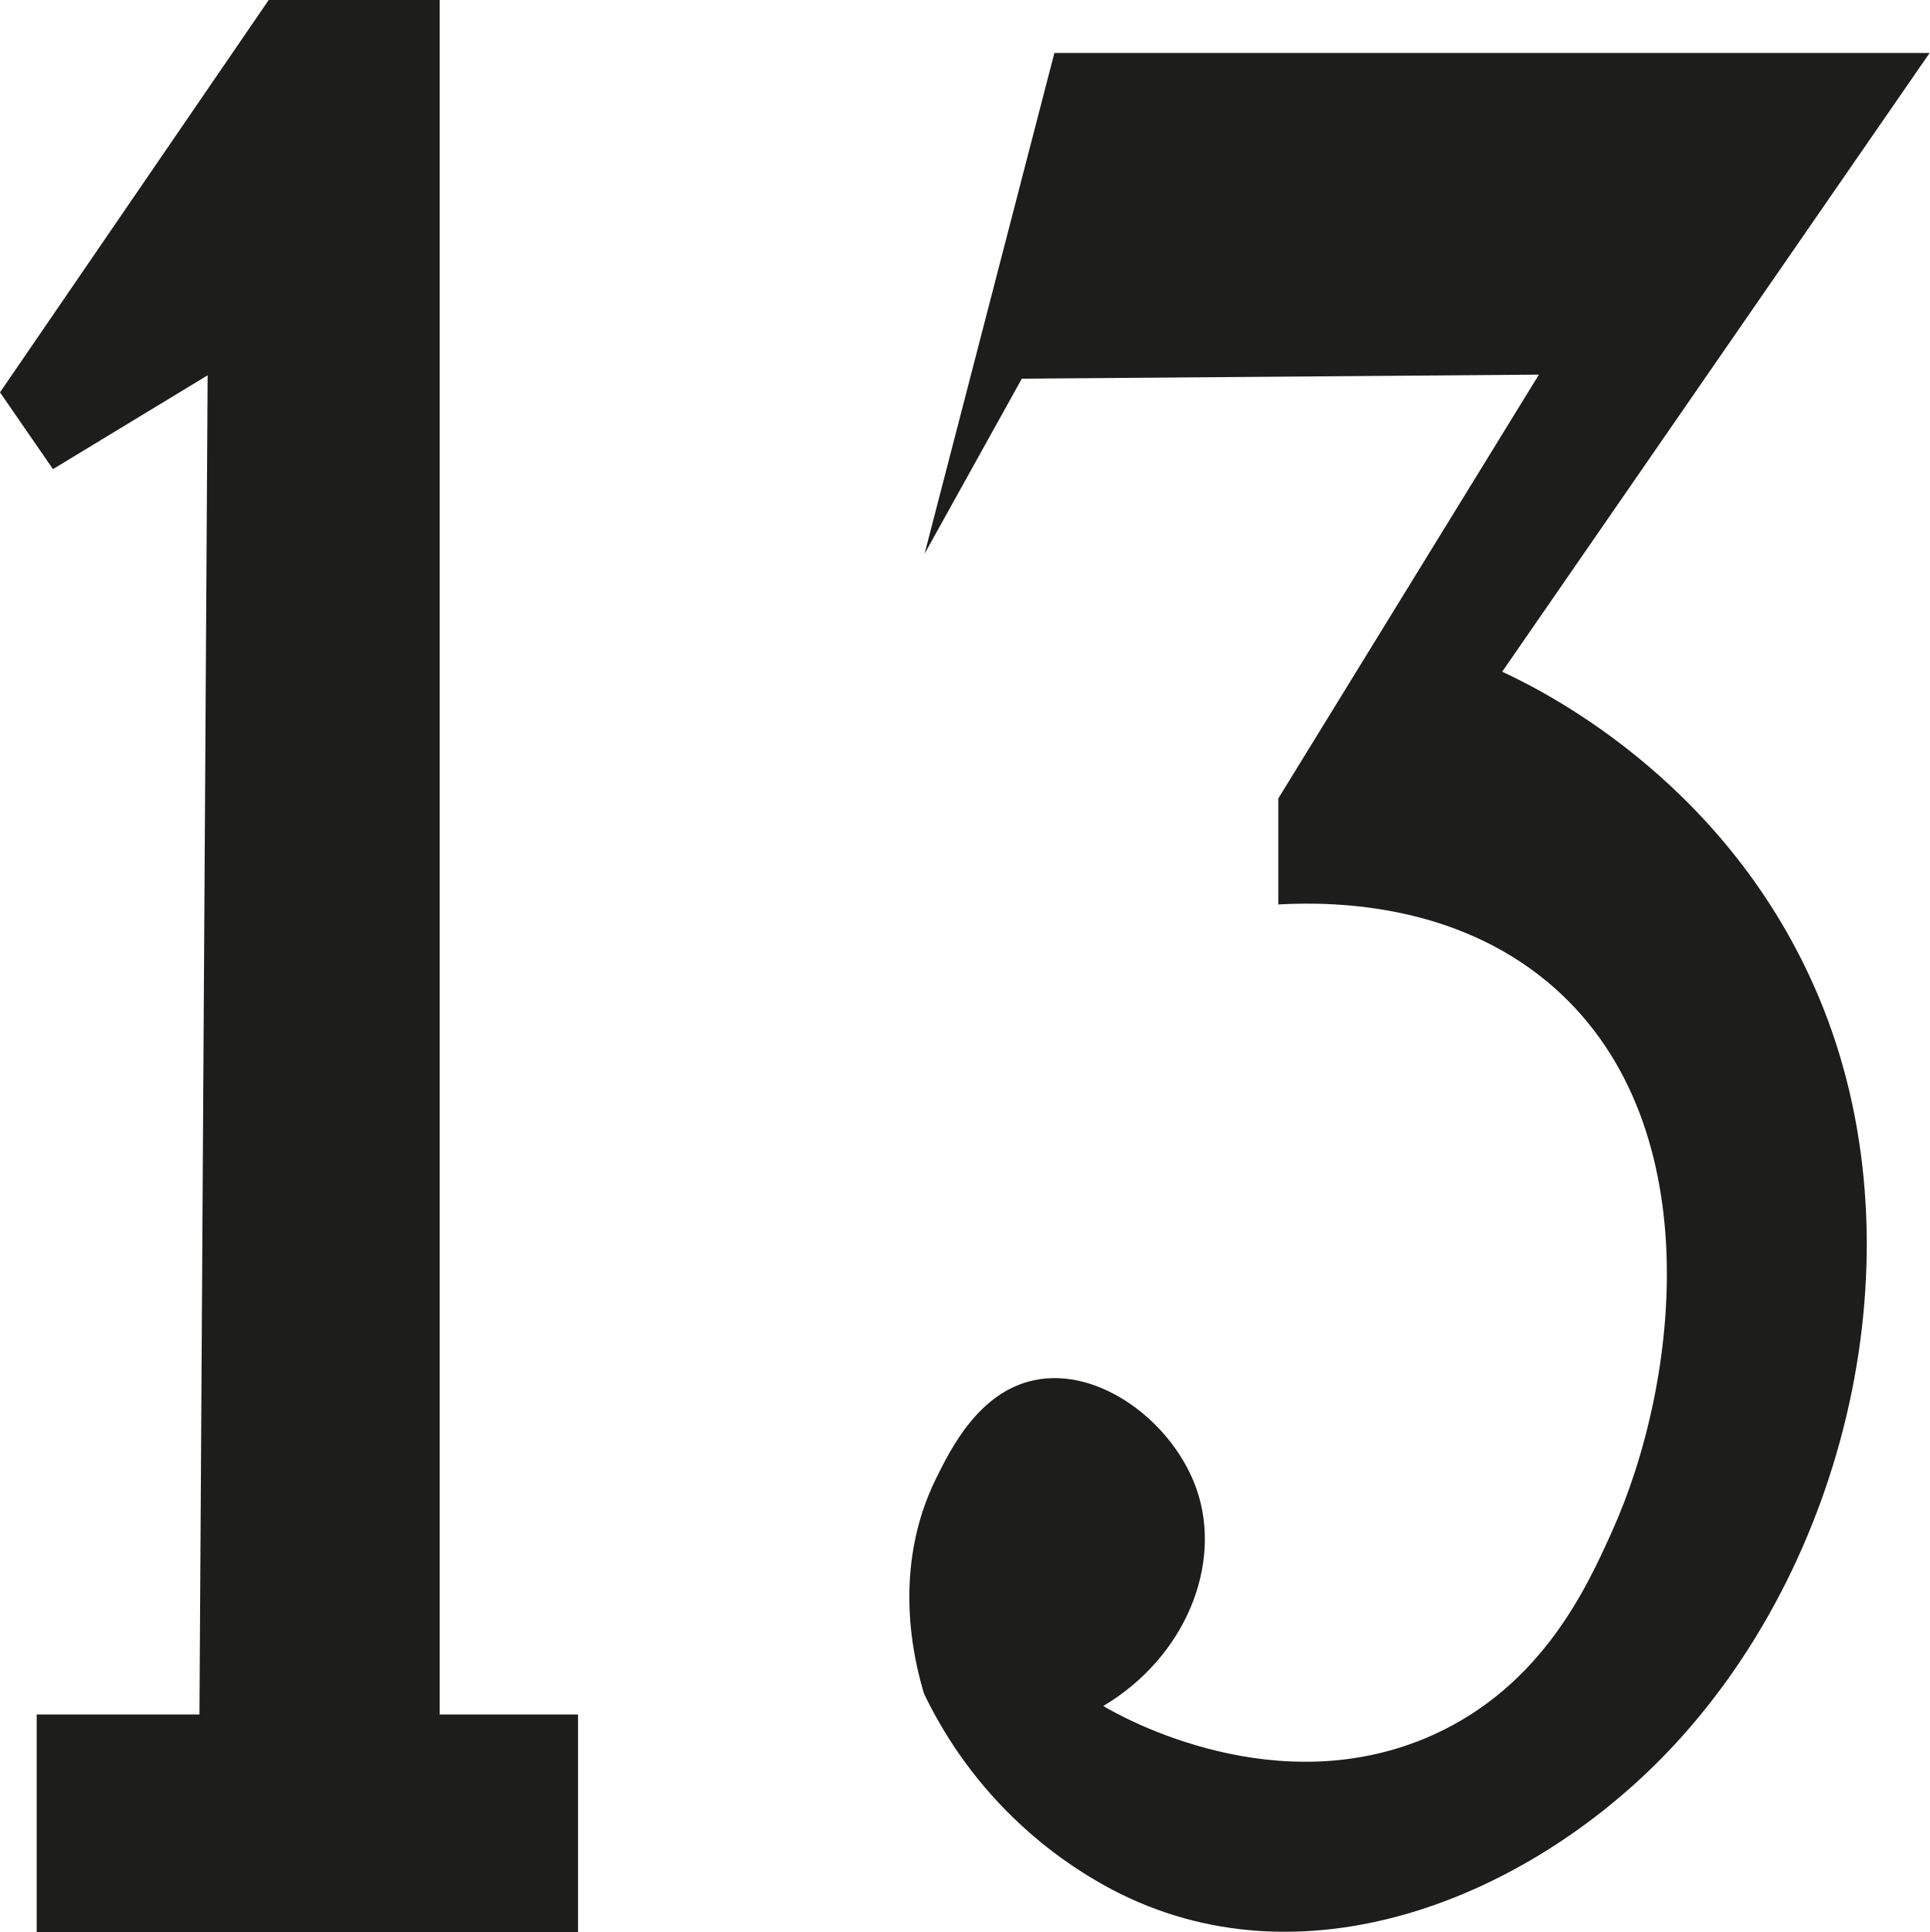
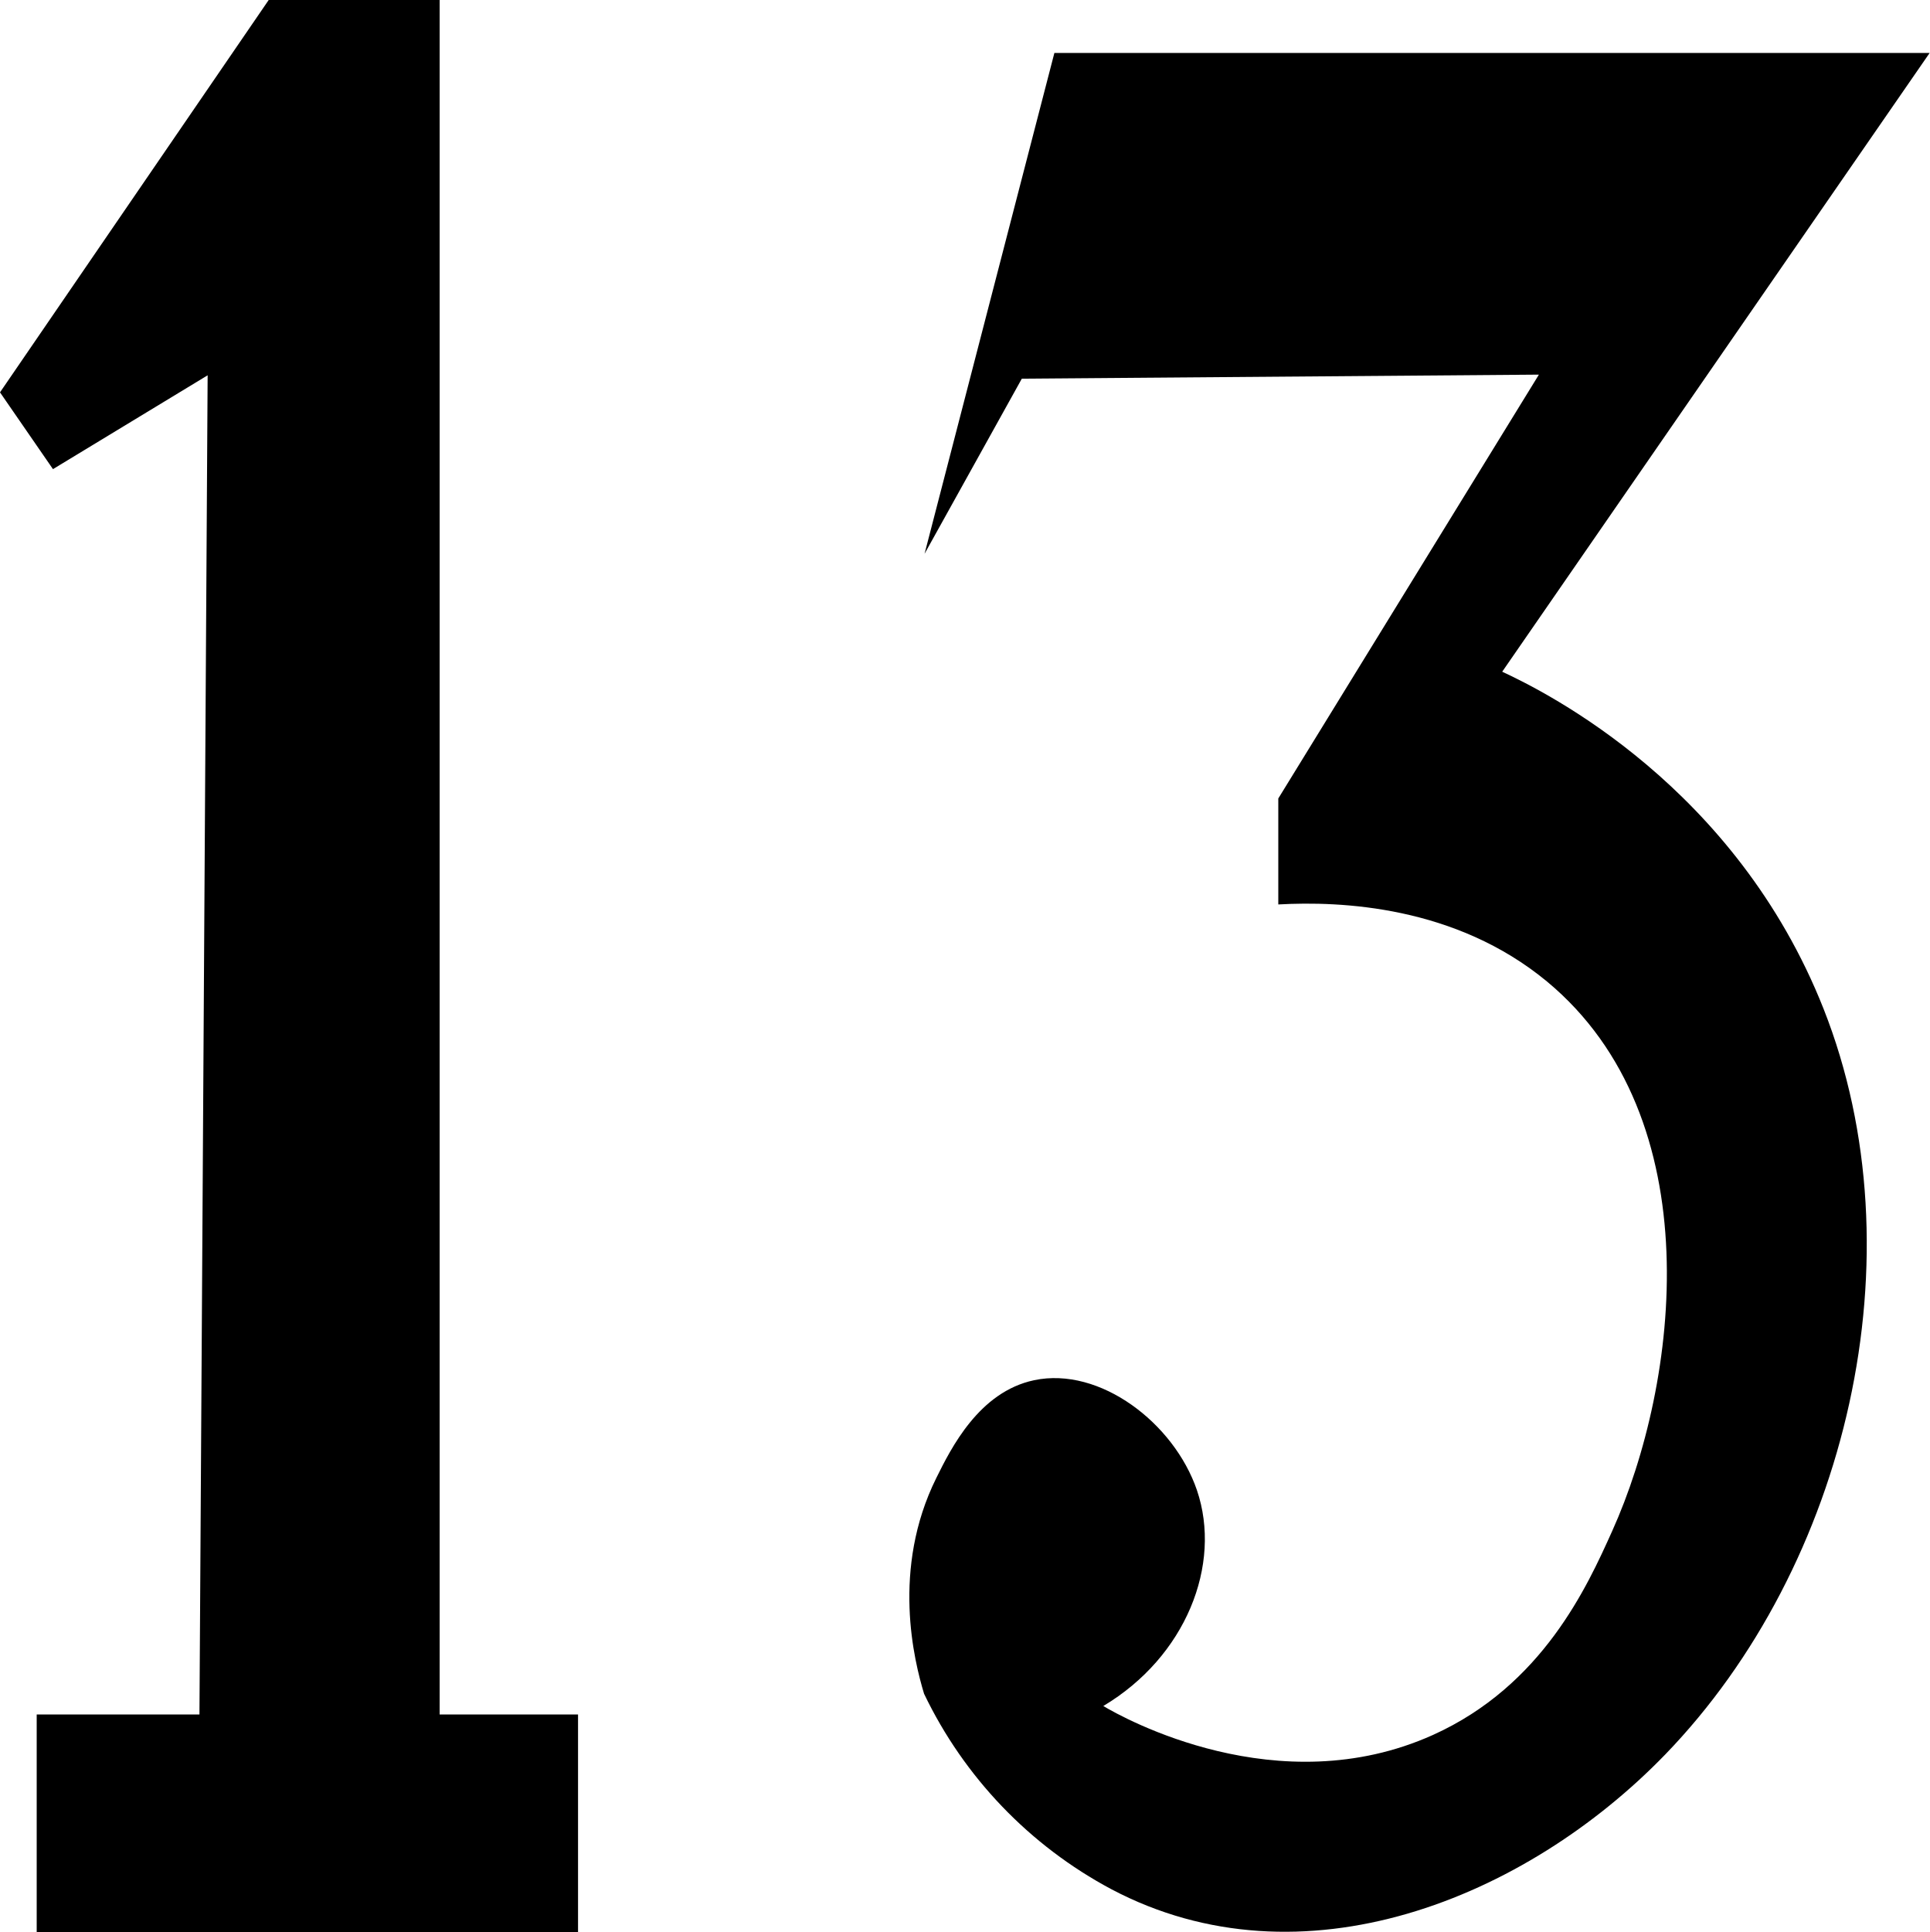
<svg xmlns="http://www.w3.org/2000/svg" width="200.36" height="200.56" viewBox="0 0 200.36 200.56">
  <defs>
-     <style>.a{fill:none;}.b{fill:#1d1d1b;}.c{clip-path:url(#a);}</style>
-     <clipPath id="a" transform="translate(0 0)">
+     <style>.a{fill:none;}.b{clip-path:url(#a);}</style>
+     <clipPath id="a">
      <rect class="a" width="200.37" height="200.56" />
    </clipPath>
  </defs>
-   <polygon class="b" points="27.9 0 0 40.73 5.5 48.7 21.56 38.96 20.71 177.98 3.81 177.98 3.81 200.56 60.02 200.56 60.02 177.98 45.65 177.98 45.65 0 27.9 0" />
-   <g class="c">
-     <path class="b" d="M109.48,5.5,96,57.49,106.1,39.31l53.69-.42-27.06,44v11c6.48-.36,18.38.13,27.9,8,17.09,14.18,13.73,41.62,6.76,57.07-2.59,5.75-7.21,16-18.59,21.14-16.07,7.24-32.19-1.77-34.24-3,8.55-5.1,12.36-14.65,9.72-22.41-2.37-6.94-10.06-12.86-16.91-11.41-5.71,1.21-8.62,7.06-10.15,10.15-4.69,9.45-2.3,19-1.27,22.4a45.07,45.07,0,0,0,19.45,20.29c19.77,10.44,43,1,57.52-14,18.91-19.56,26.54-51.81,16.43-77.39-9.12-23.06-28.72-32.84-33.37-35L200.36,5.5Z" transform="translate(0 0)" />
+   <polygon points="27.9 0 0 40.73 5.5 48.7 21.56 38.96 20.71 177.98 3.81 177.98 3.81 200.56 60.02 200.56 60.02 177.98 45.65 177.98 45.65 0 27.9 0" />
+   <g class="b">
+     <path d="M109.48,5.5,96,57.49l10.1-18.18,53.69-.42-27.06,44v11c6.48-.36,18.38.13,27.9,8,17.09,14.18,13.73,41.62,6.76,57.07-2.59,5.75-7.21,16-18.59,21.14-16.07,7.24-32.19-1.77-34.24-3,8.55-5.1,12.36-14.65,9.72-22.41-2.37-6.94-10.06-12.86-16.91-11.41-5.71,1.21-8.62,7.06-10.15,10.15-4.69,9.45-2.3,19-1.27,22.4a45.08,45.08,0,0,0,19.45,20.29c19.77,10.44,43,1,57.52-14,18.91-19.56,26.54-51.81,16.43-77.39-9.12-23.06-28.72-32.84-33.37-35L200.36,5.5Z" />
  </g>
</svg>
